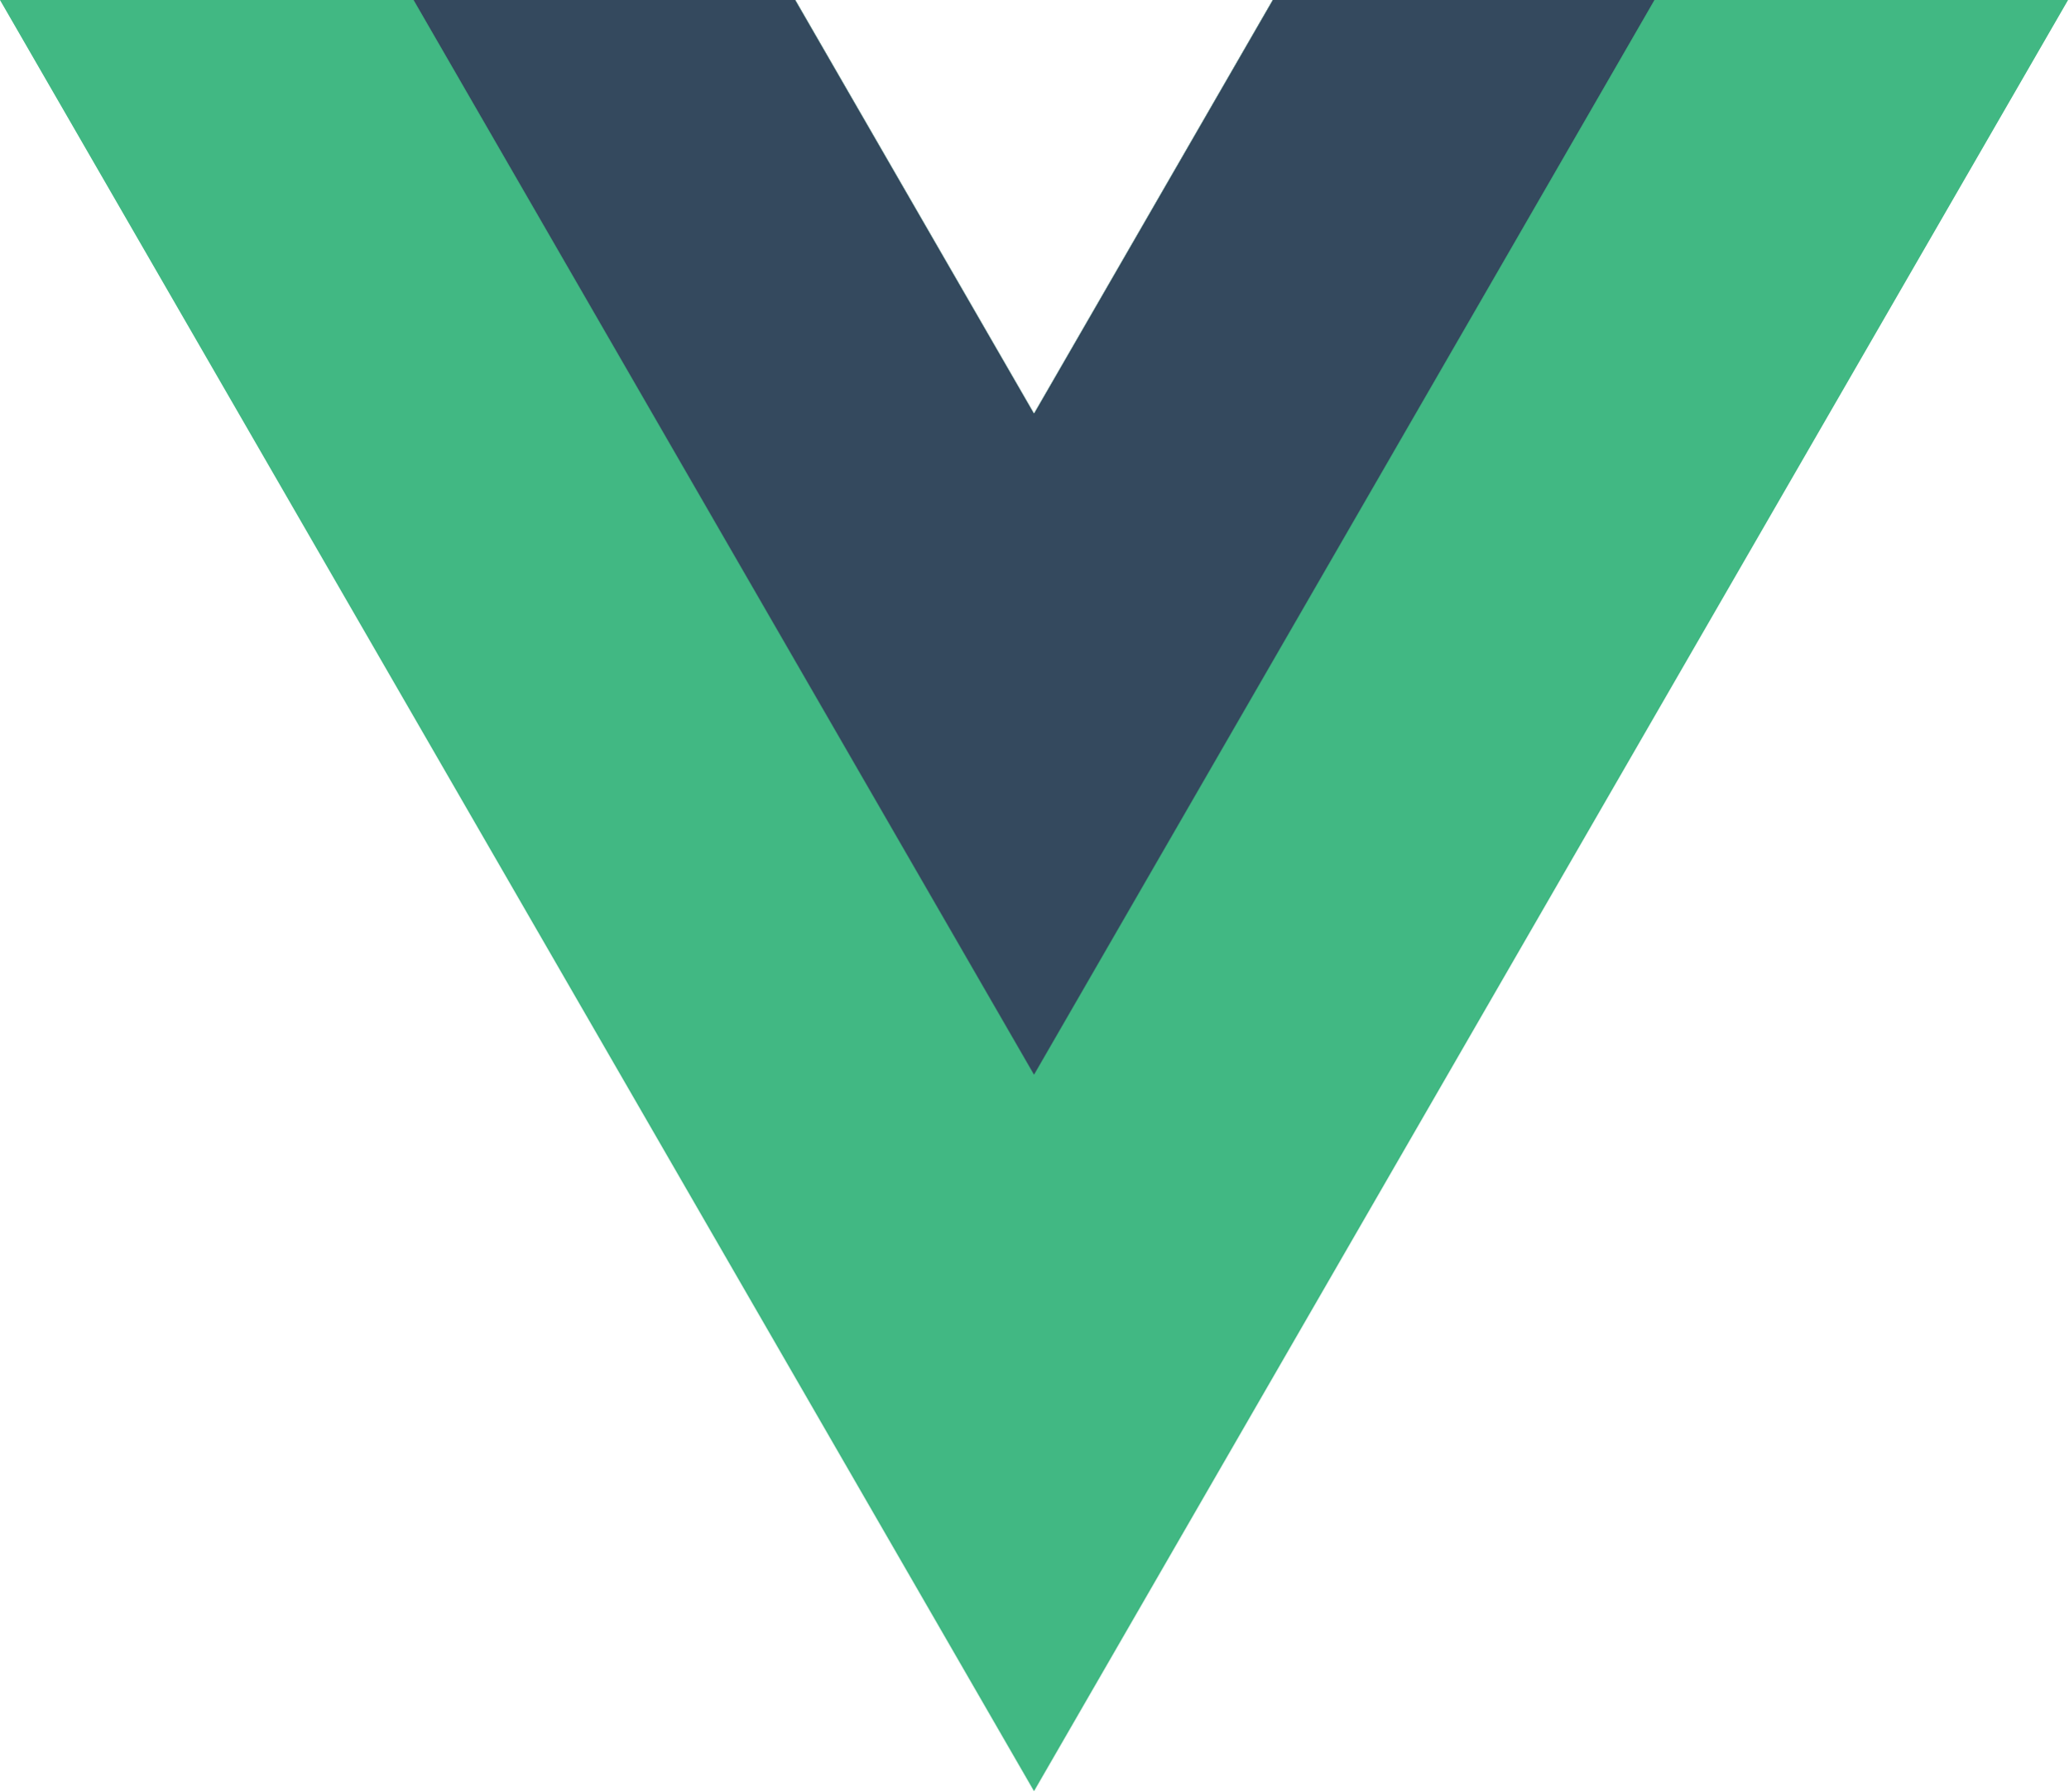
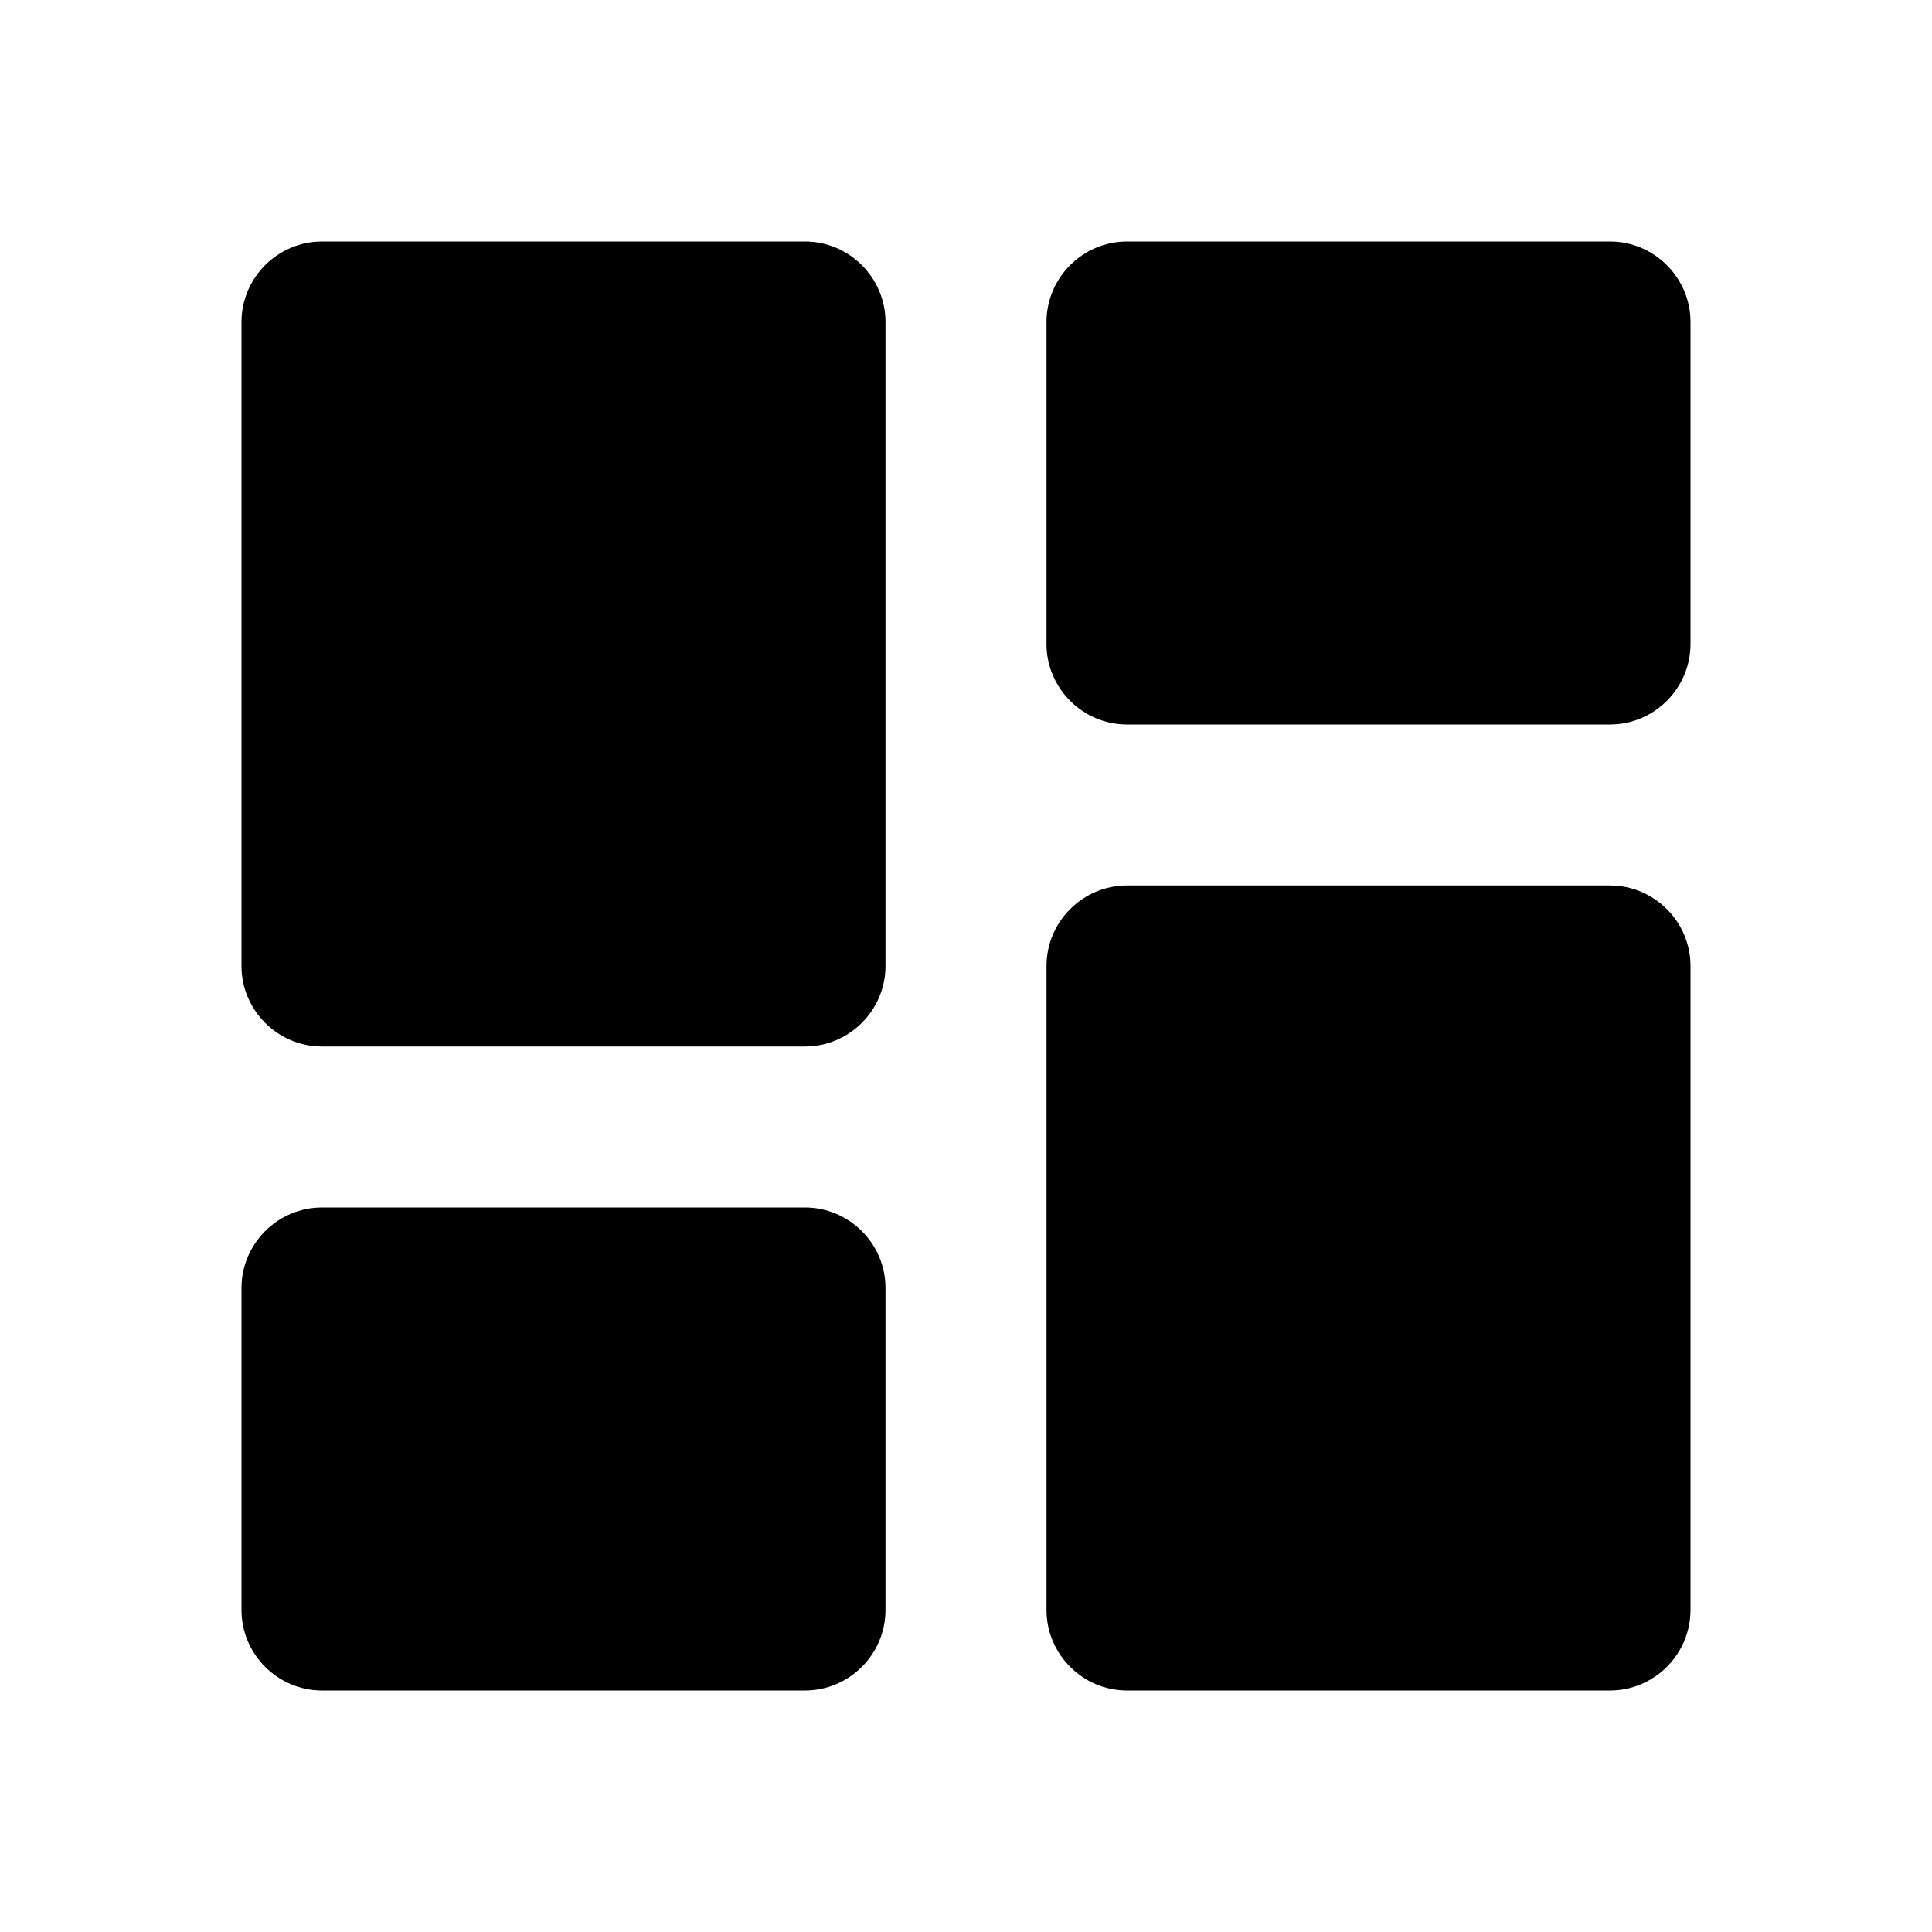
- <svg xmlns="http://www.w3.org/2000/svg" viewBox="0 0 261.76 226.69">
-   <path d="M161.096.001l-30.225 52.351L100.647.001H-.005l130.877 226.688L261.749.001z" fill="#41b883" />
-   <path d="M161.096.001l-30.225 52.351L100.647.001H52.346l78.526 136.01L209.398.001z" fill="#34495e" />
+ <svg xmlns="http://www.w3.org/2000/svg" width="24" height="24" viewBox="0 0 24 24" id="dashboard">
+   <path fill="none" d="M0 0h24v24H0V0z" />
+   <path d="M4 13h6c.55 0 1-.45 1-1V4c0-.55-.45-1-1-1H4c-.55 0-1 .45-1 1v8c0 .55.45 1 1 1zm0 8h6c.55 0 1-.45 1-1v-4c0-.55-.45-1-1-1H4c-.55 0-1 .45-1 1v4c0 .55.45 1 1 1zm10 0h6c.55 0 1-.45 1-1v-8c0-.55-.45-1-1-1h-6c-.55 0-1 .45-1 1v8c0 .55.45 1 1 1zM13 4v4c0 .55.45 1 1 1h6c.55 0 1-.45 1-1V4c0-.55-.45-1-1-1h-6c-.55 0-1 .45-1 1z" />
</svg>
